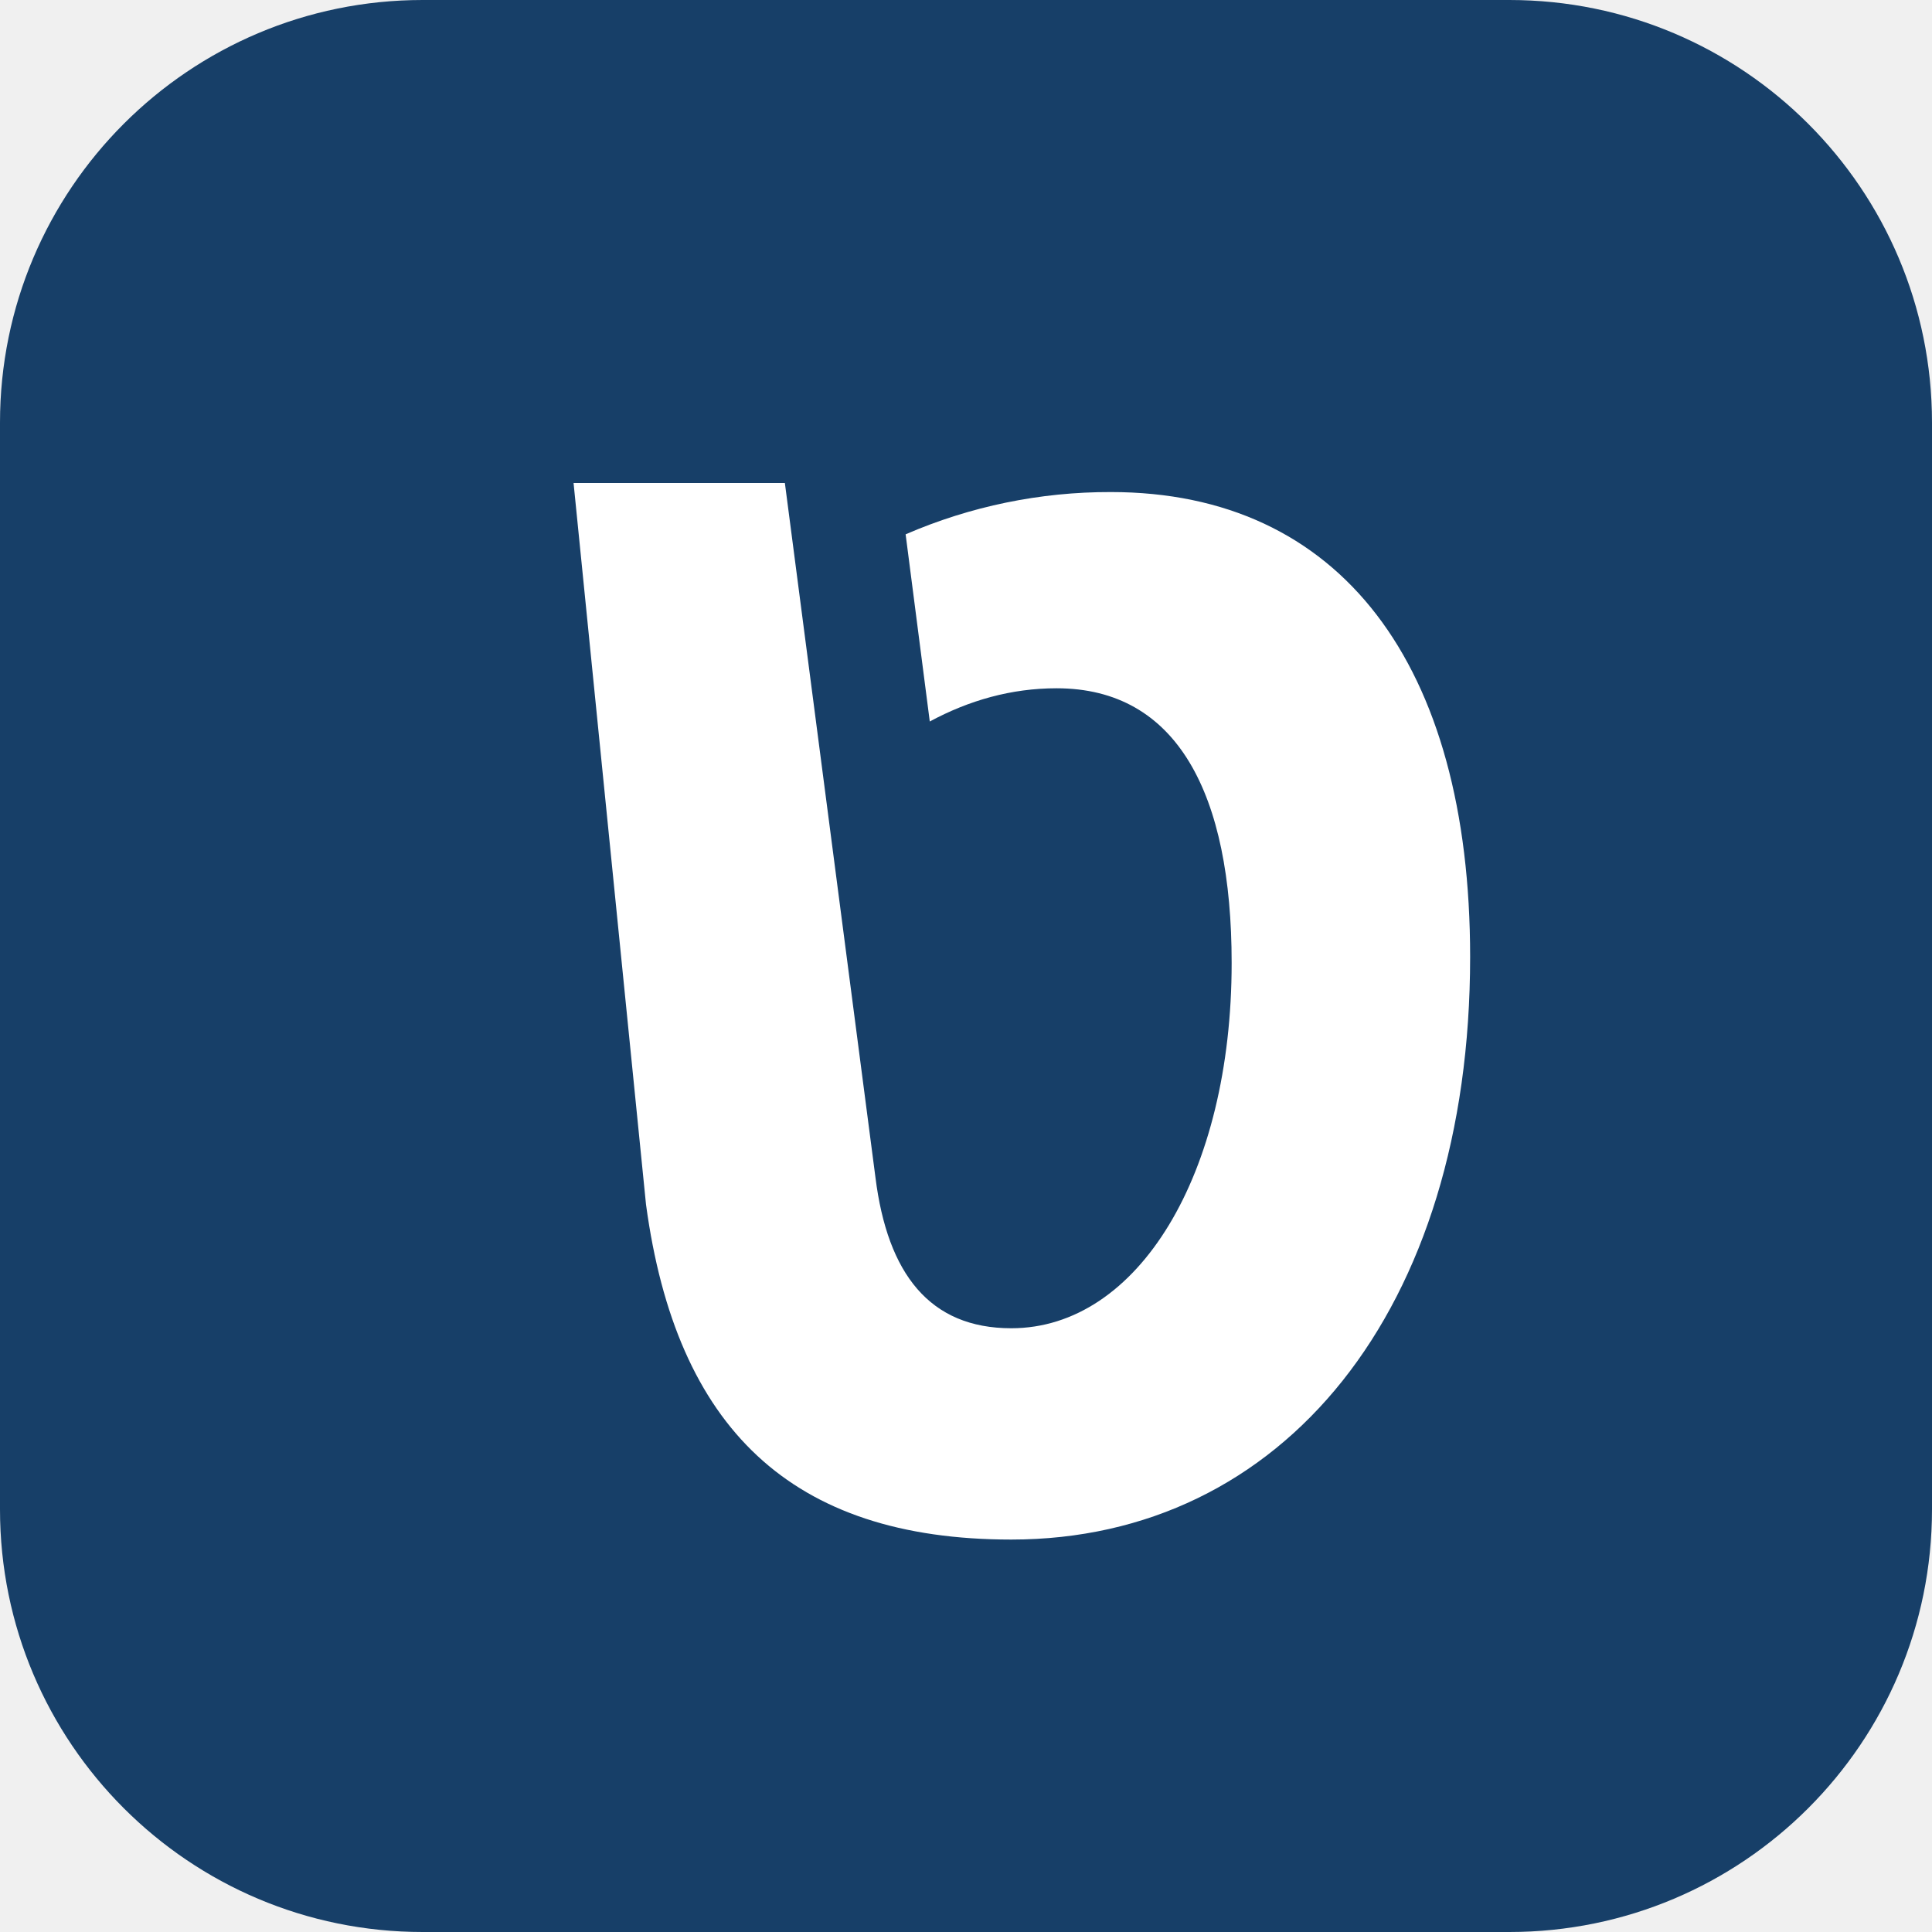
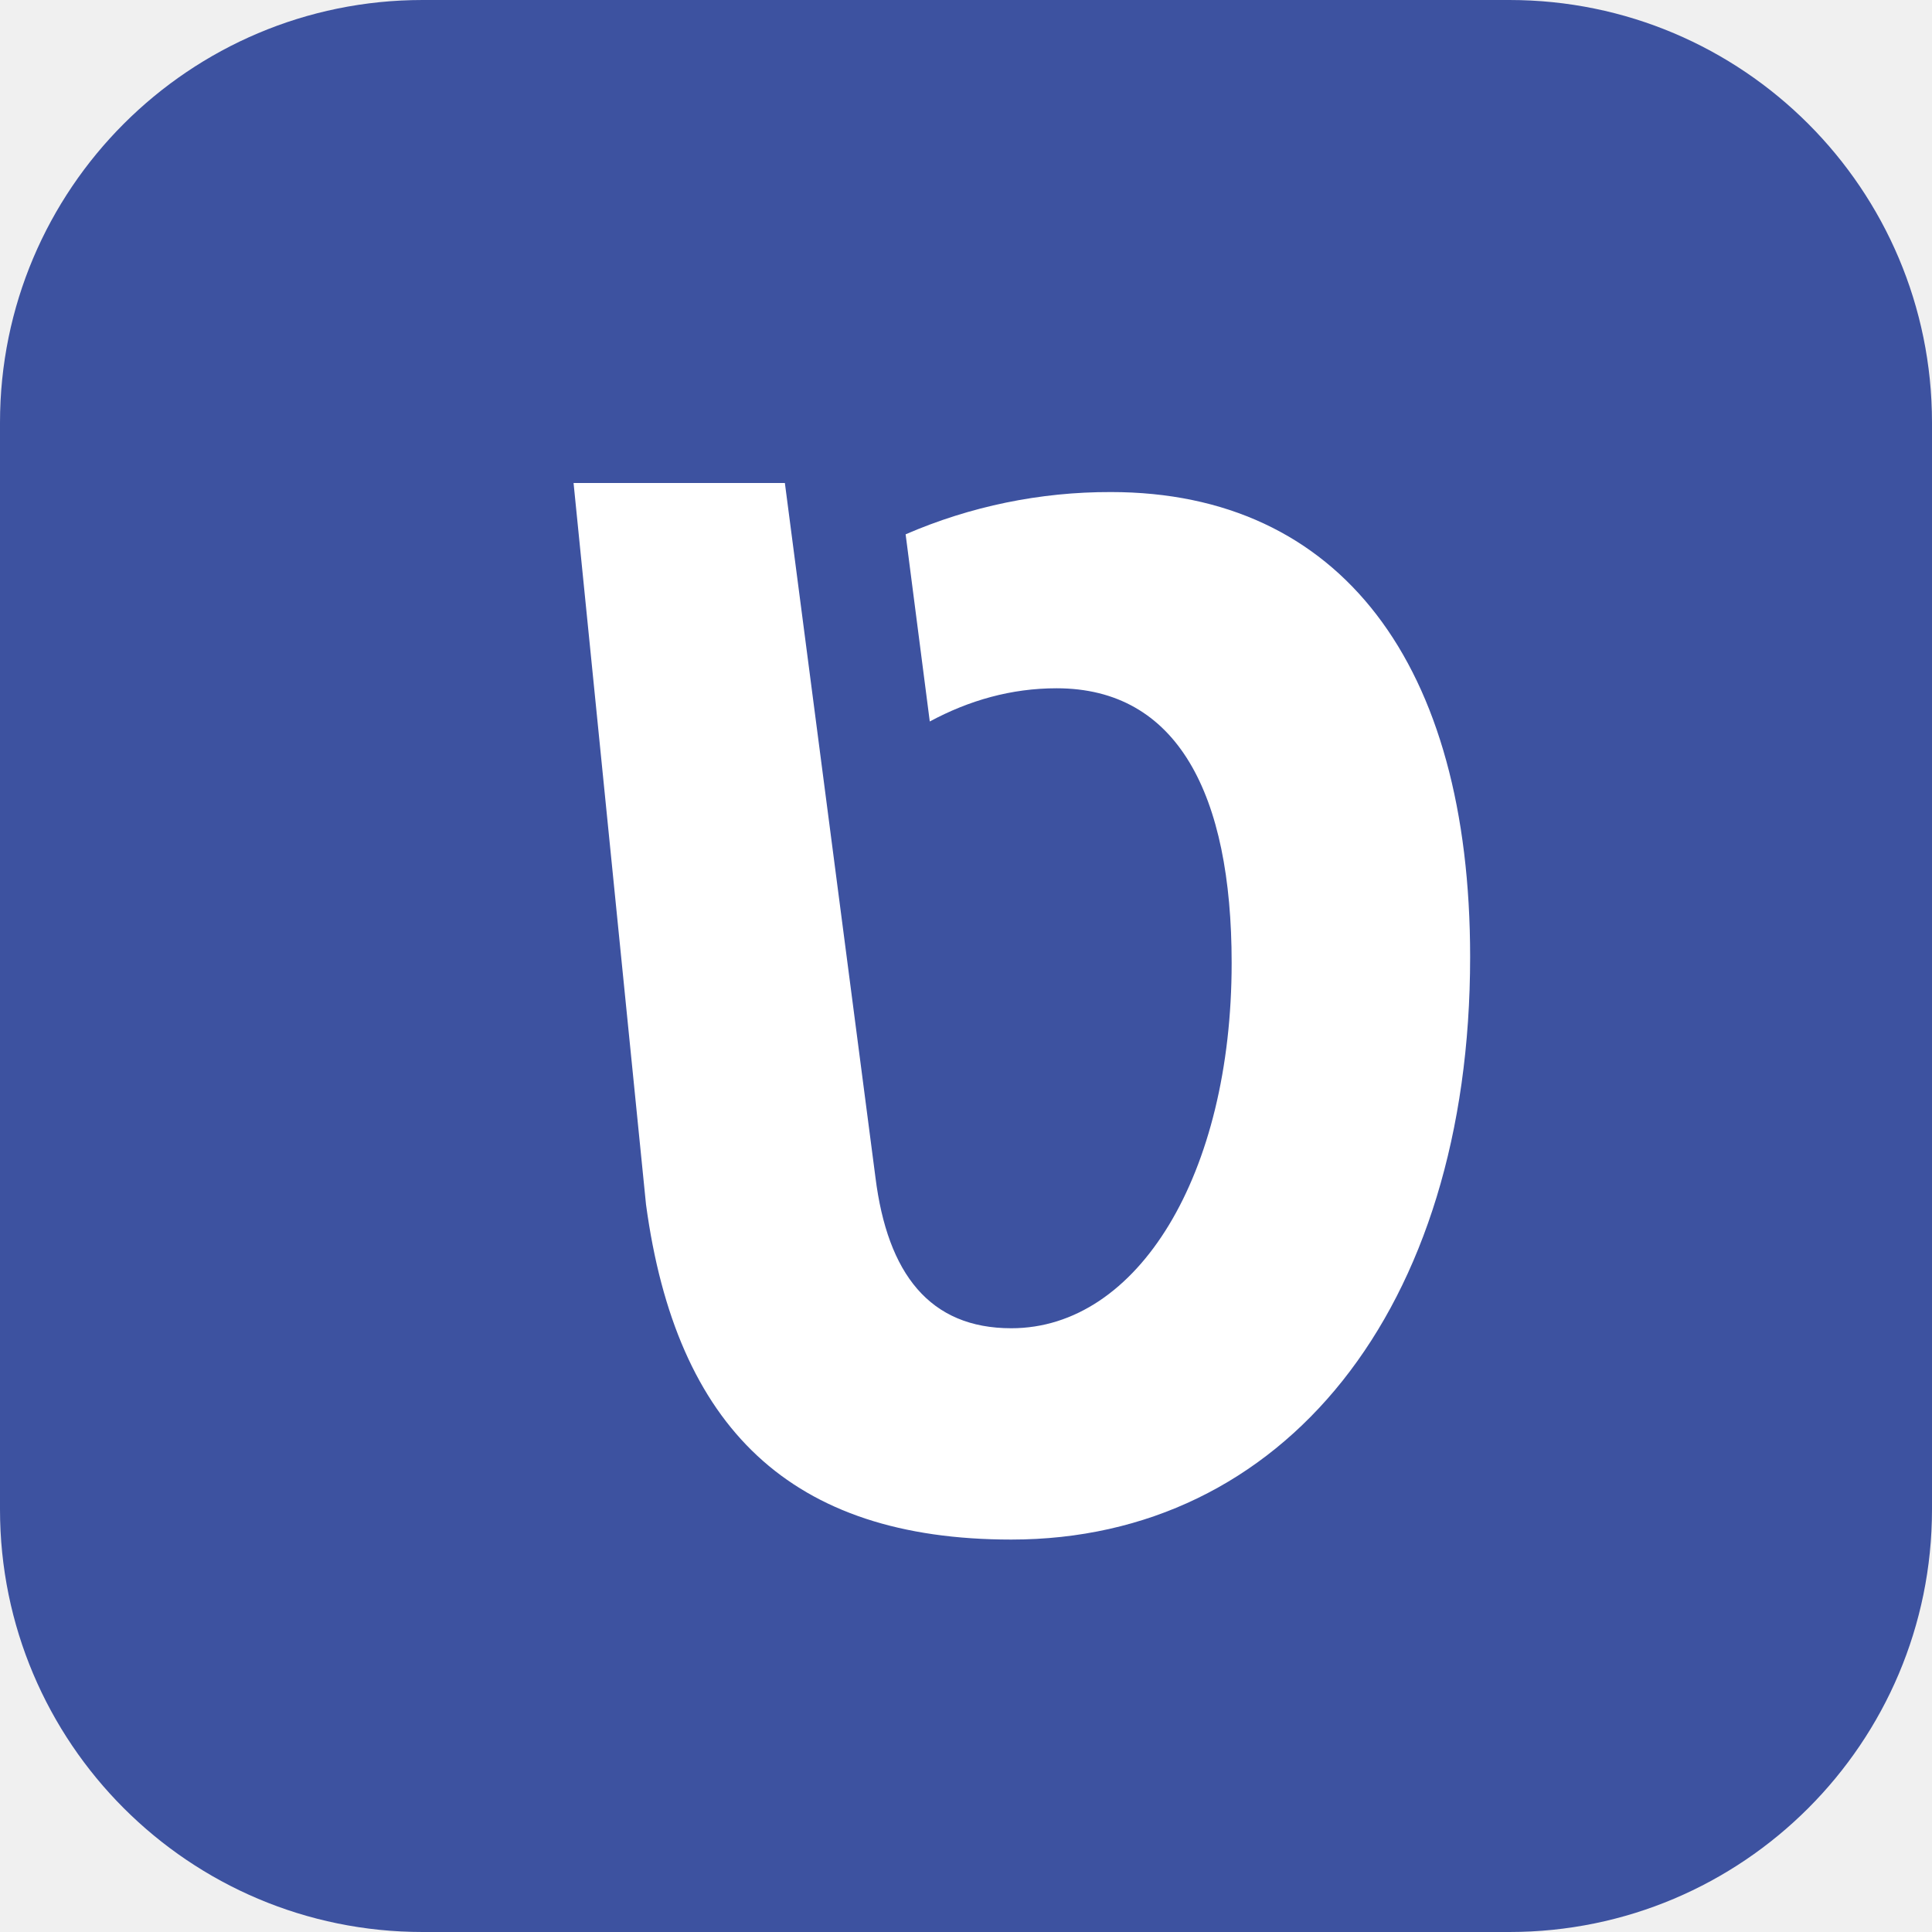
<svg xmlns="http://www.w3.org/2000/svg" viewBox="0 0 64 64" role="img" aria-labelledby="title">
-   <rect width="64" height="64" rx="14" fill="#173f68" />
+   <rect width="64" height="64" rx="14" fill="#3d52a0" />
  <path d="M19 16h7l3 23c.4 3.2 1.8 5 4.5 5 4.2 0 7.3-5.1 7.3-12.1 0-5.6-1.8-9.1-5.8-9.1-1.5 0-2.9.4-4.2 1.1l-.8-6.2a17 17 0 0 1 6.8-1.4c7.6 0 11.9 5.7 11.9 15.4 0 11.7-6.2 19.3-15.2 19.3-7.3 0-11.1-3.7-12.1-11.1L19 16Z" fill="#ffffff" />
</svg>
